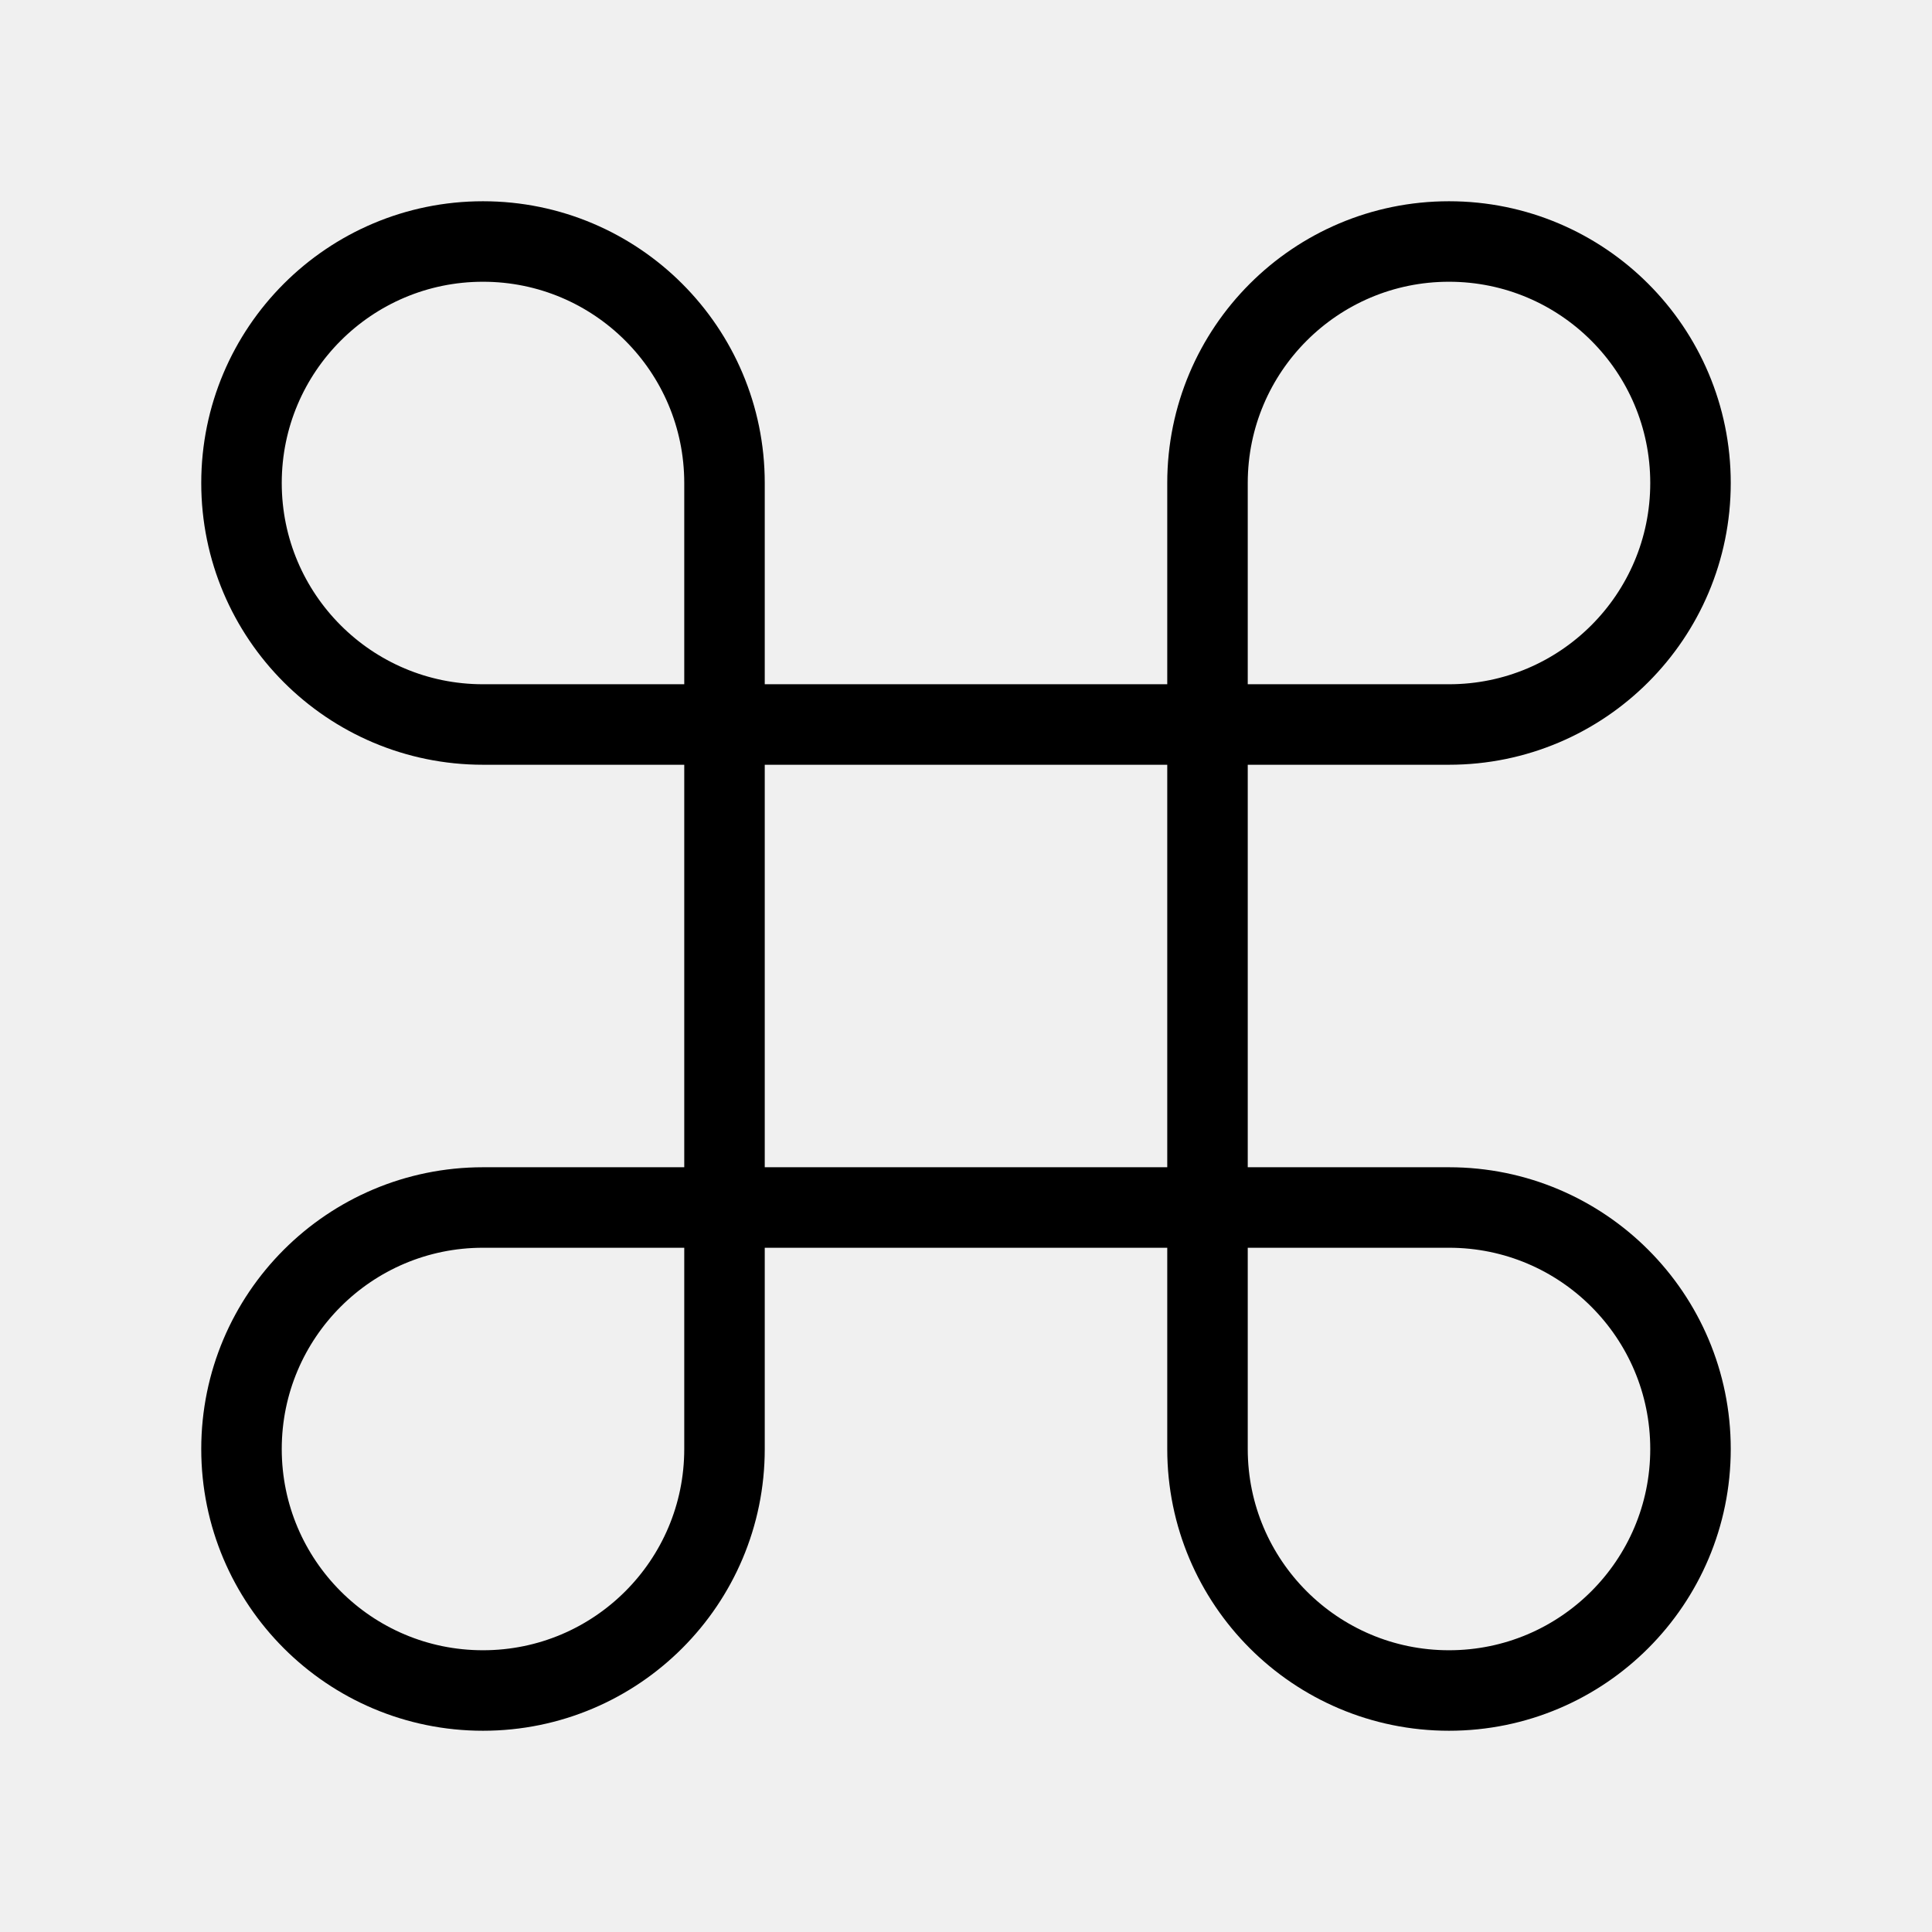
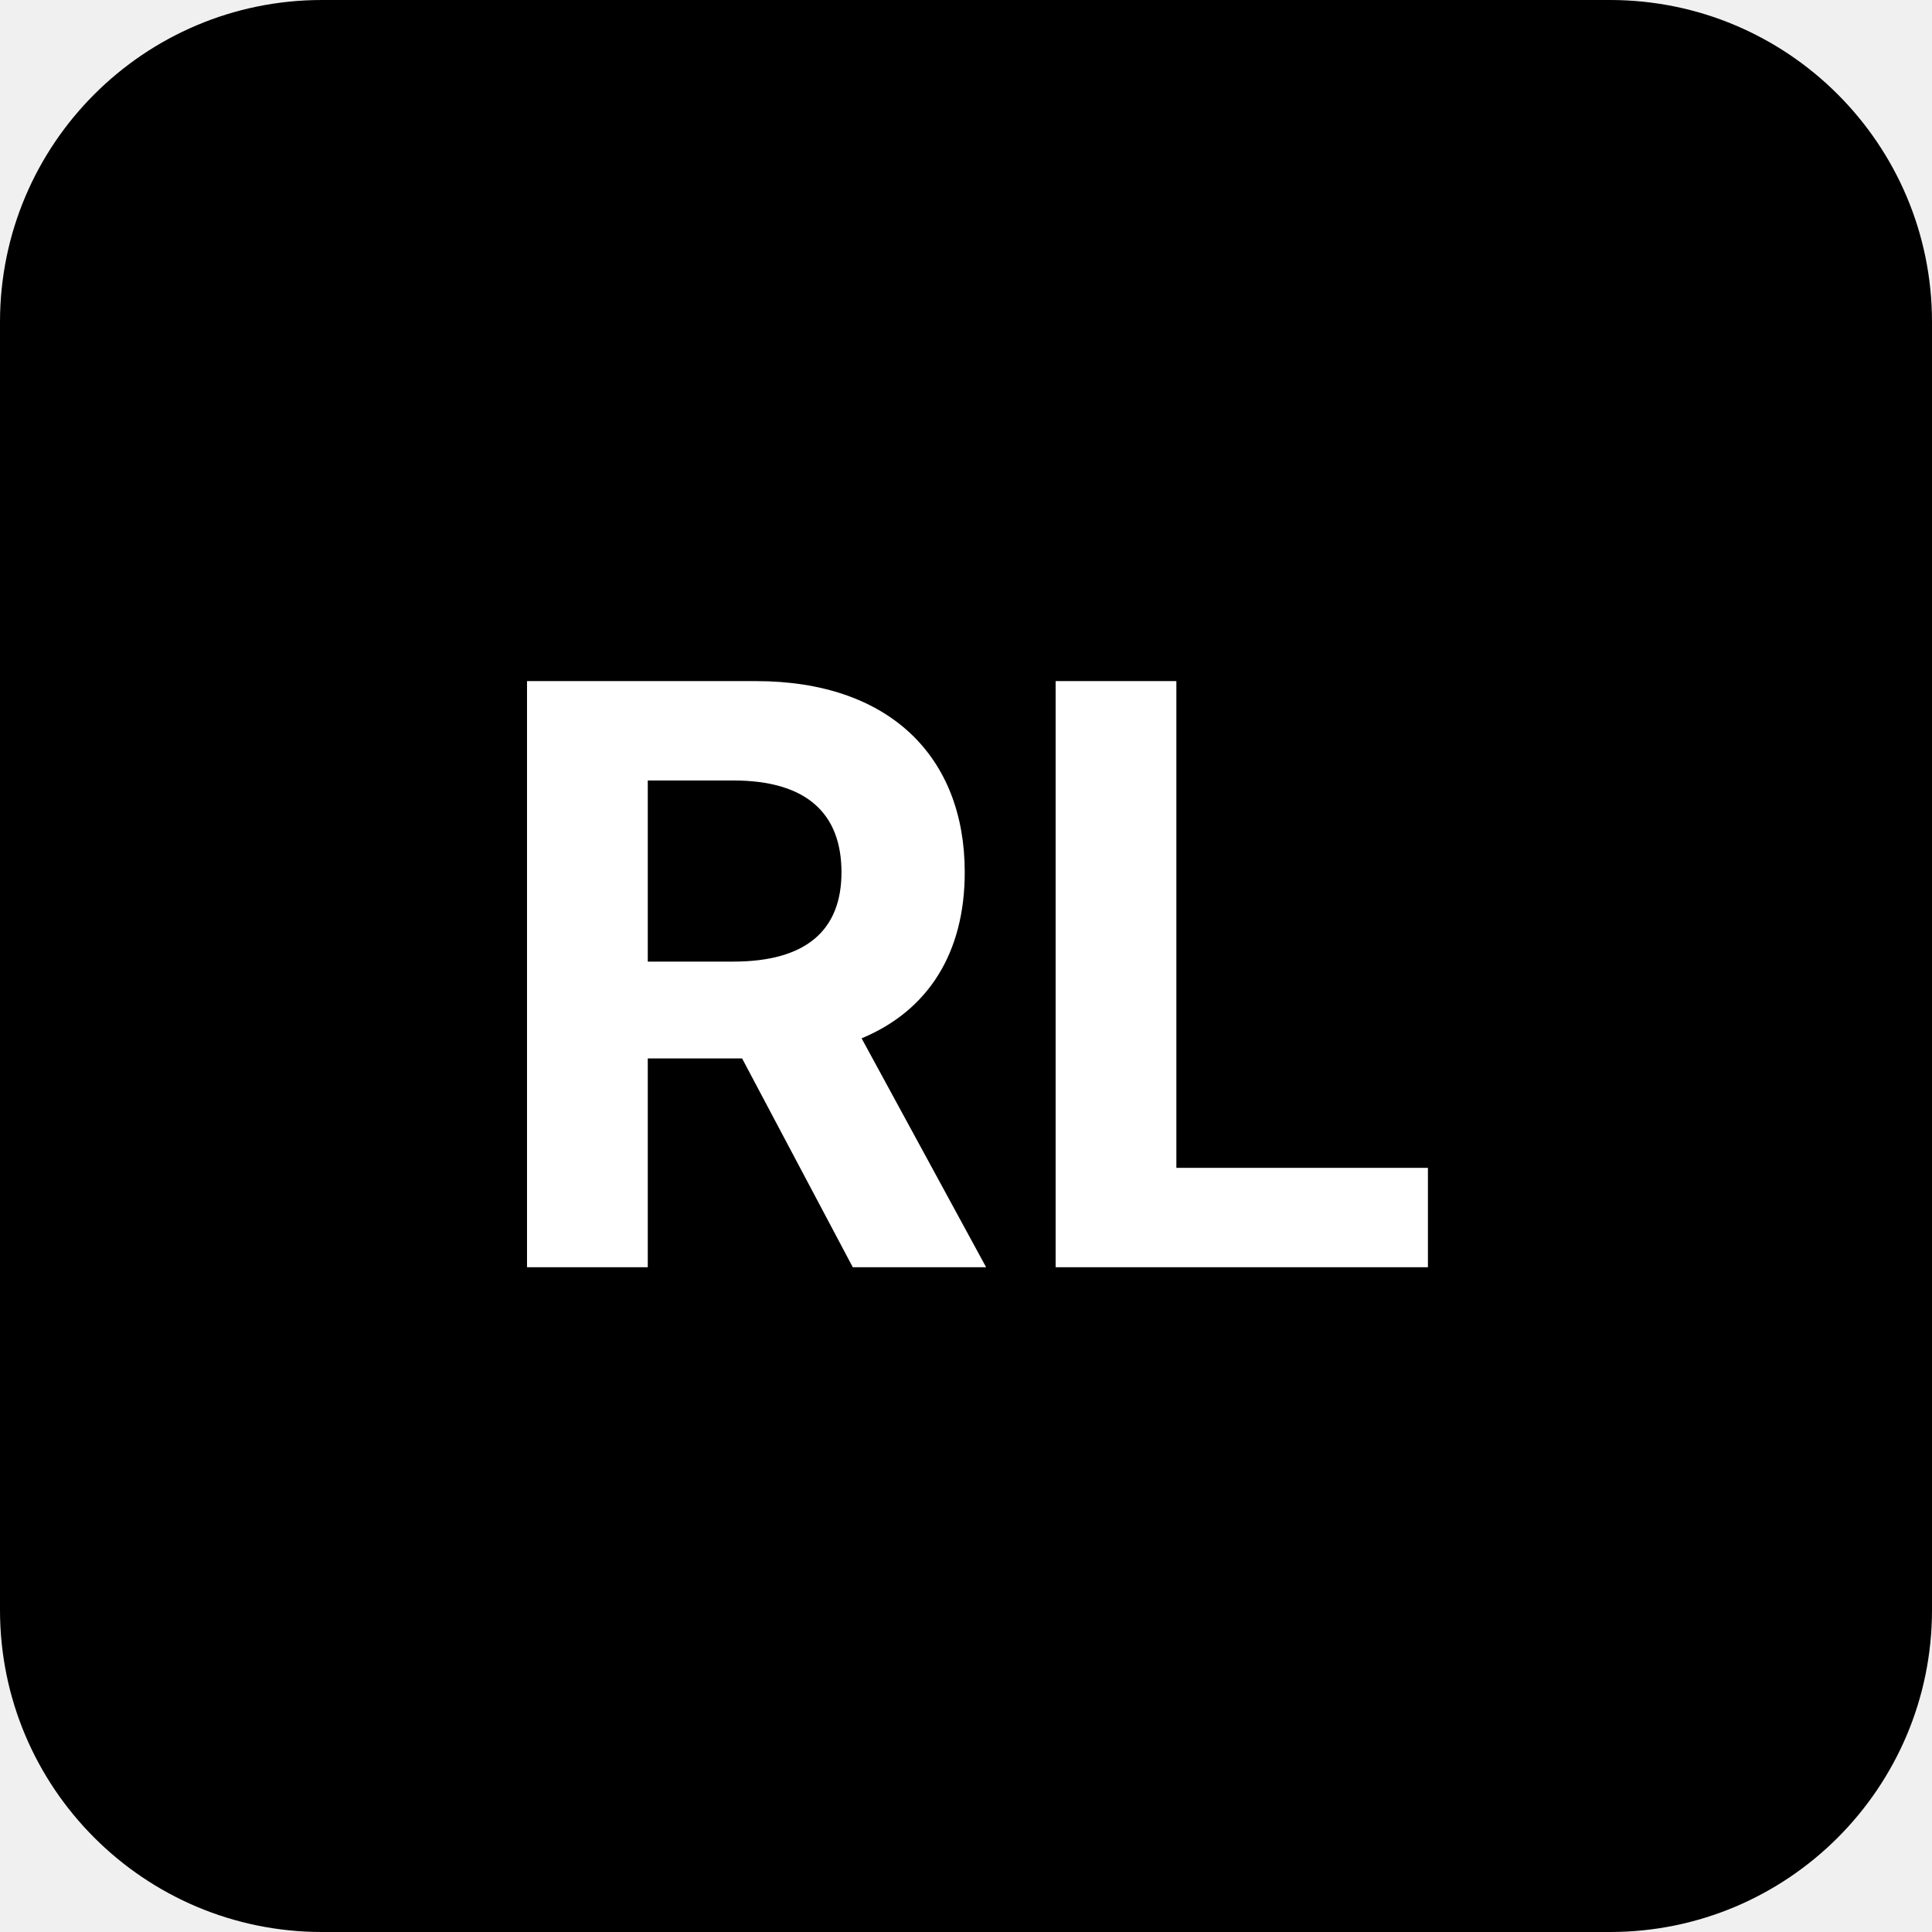
- <svg xmlns="http://www.w3.org/2000/svg" version="1.1" width="24" height="24">
-   <svg viewBox="0 0 24 24" fill="none" stroke="currentColor" strokewidth="2" strokelinecap="round" strokelinejoin="round">
-     <path d="M15 6v12a3 3 0 1 0 3-3H6a3 3 0 1 0 3 3V6a3 3 0 1 0-3 3h12a3 3 0 1 0-3-3" />
-   </svg>
-   <style>@media (prefers-color-scheme: light) { :root { filter: contrast(1) brightness(0.8); } }
- </style>
+ <svg xmlns="http://www.w3.org/2000/svg" viewBox="0 0 24 24" width="24" height="24">
+   <rect width="24" height="24" rx="4" fill="#000" />
+   <text x="50%" y="50%" dominant-baseline="middle" text-anchor="middle" fill="#fff" font-family="system-ui, -apple-system, sans-serif" font-weight="bold" font-size="10">RL</text>
</svg>
